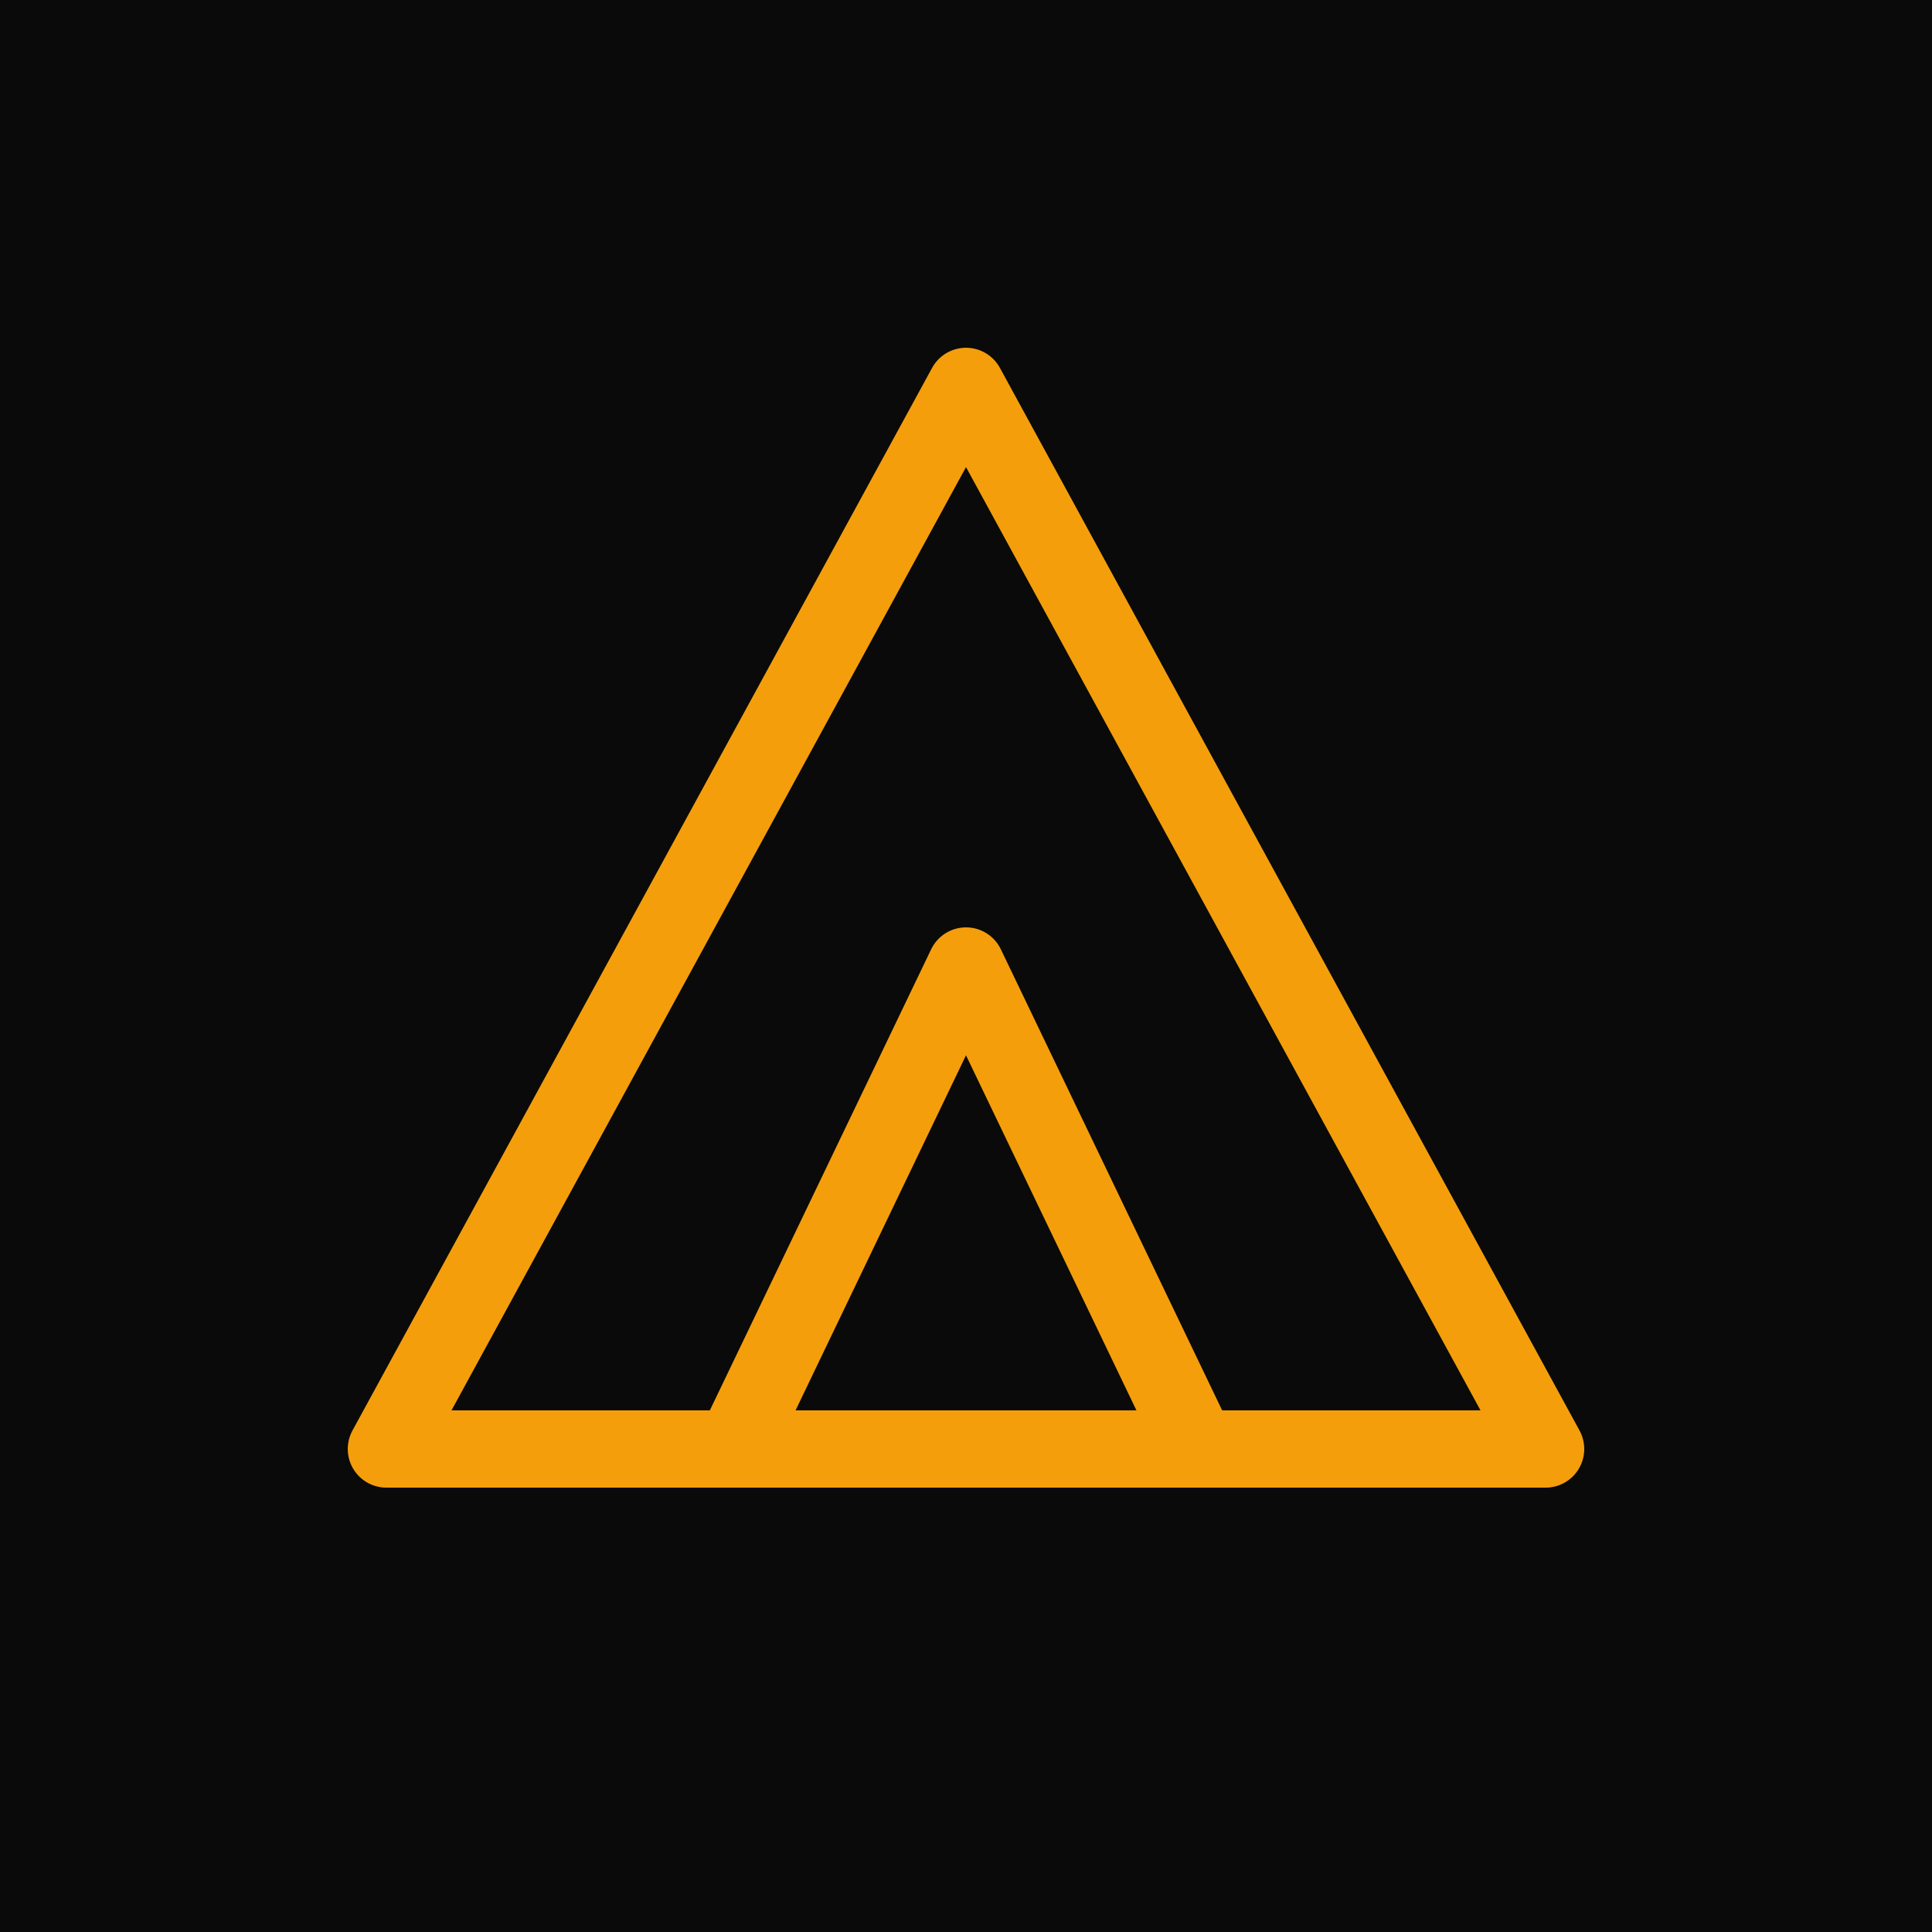
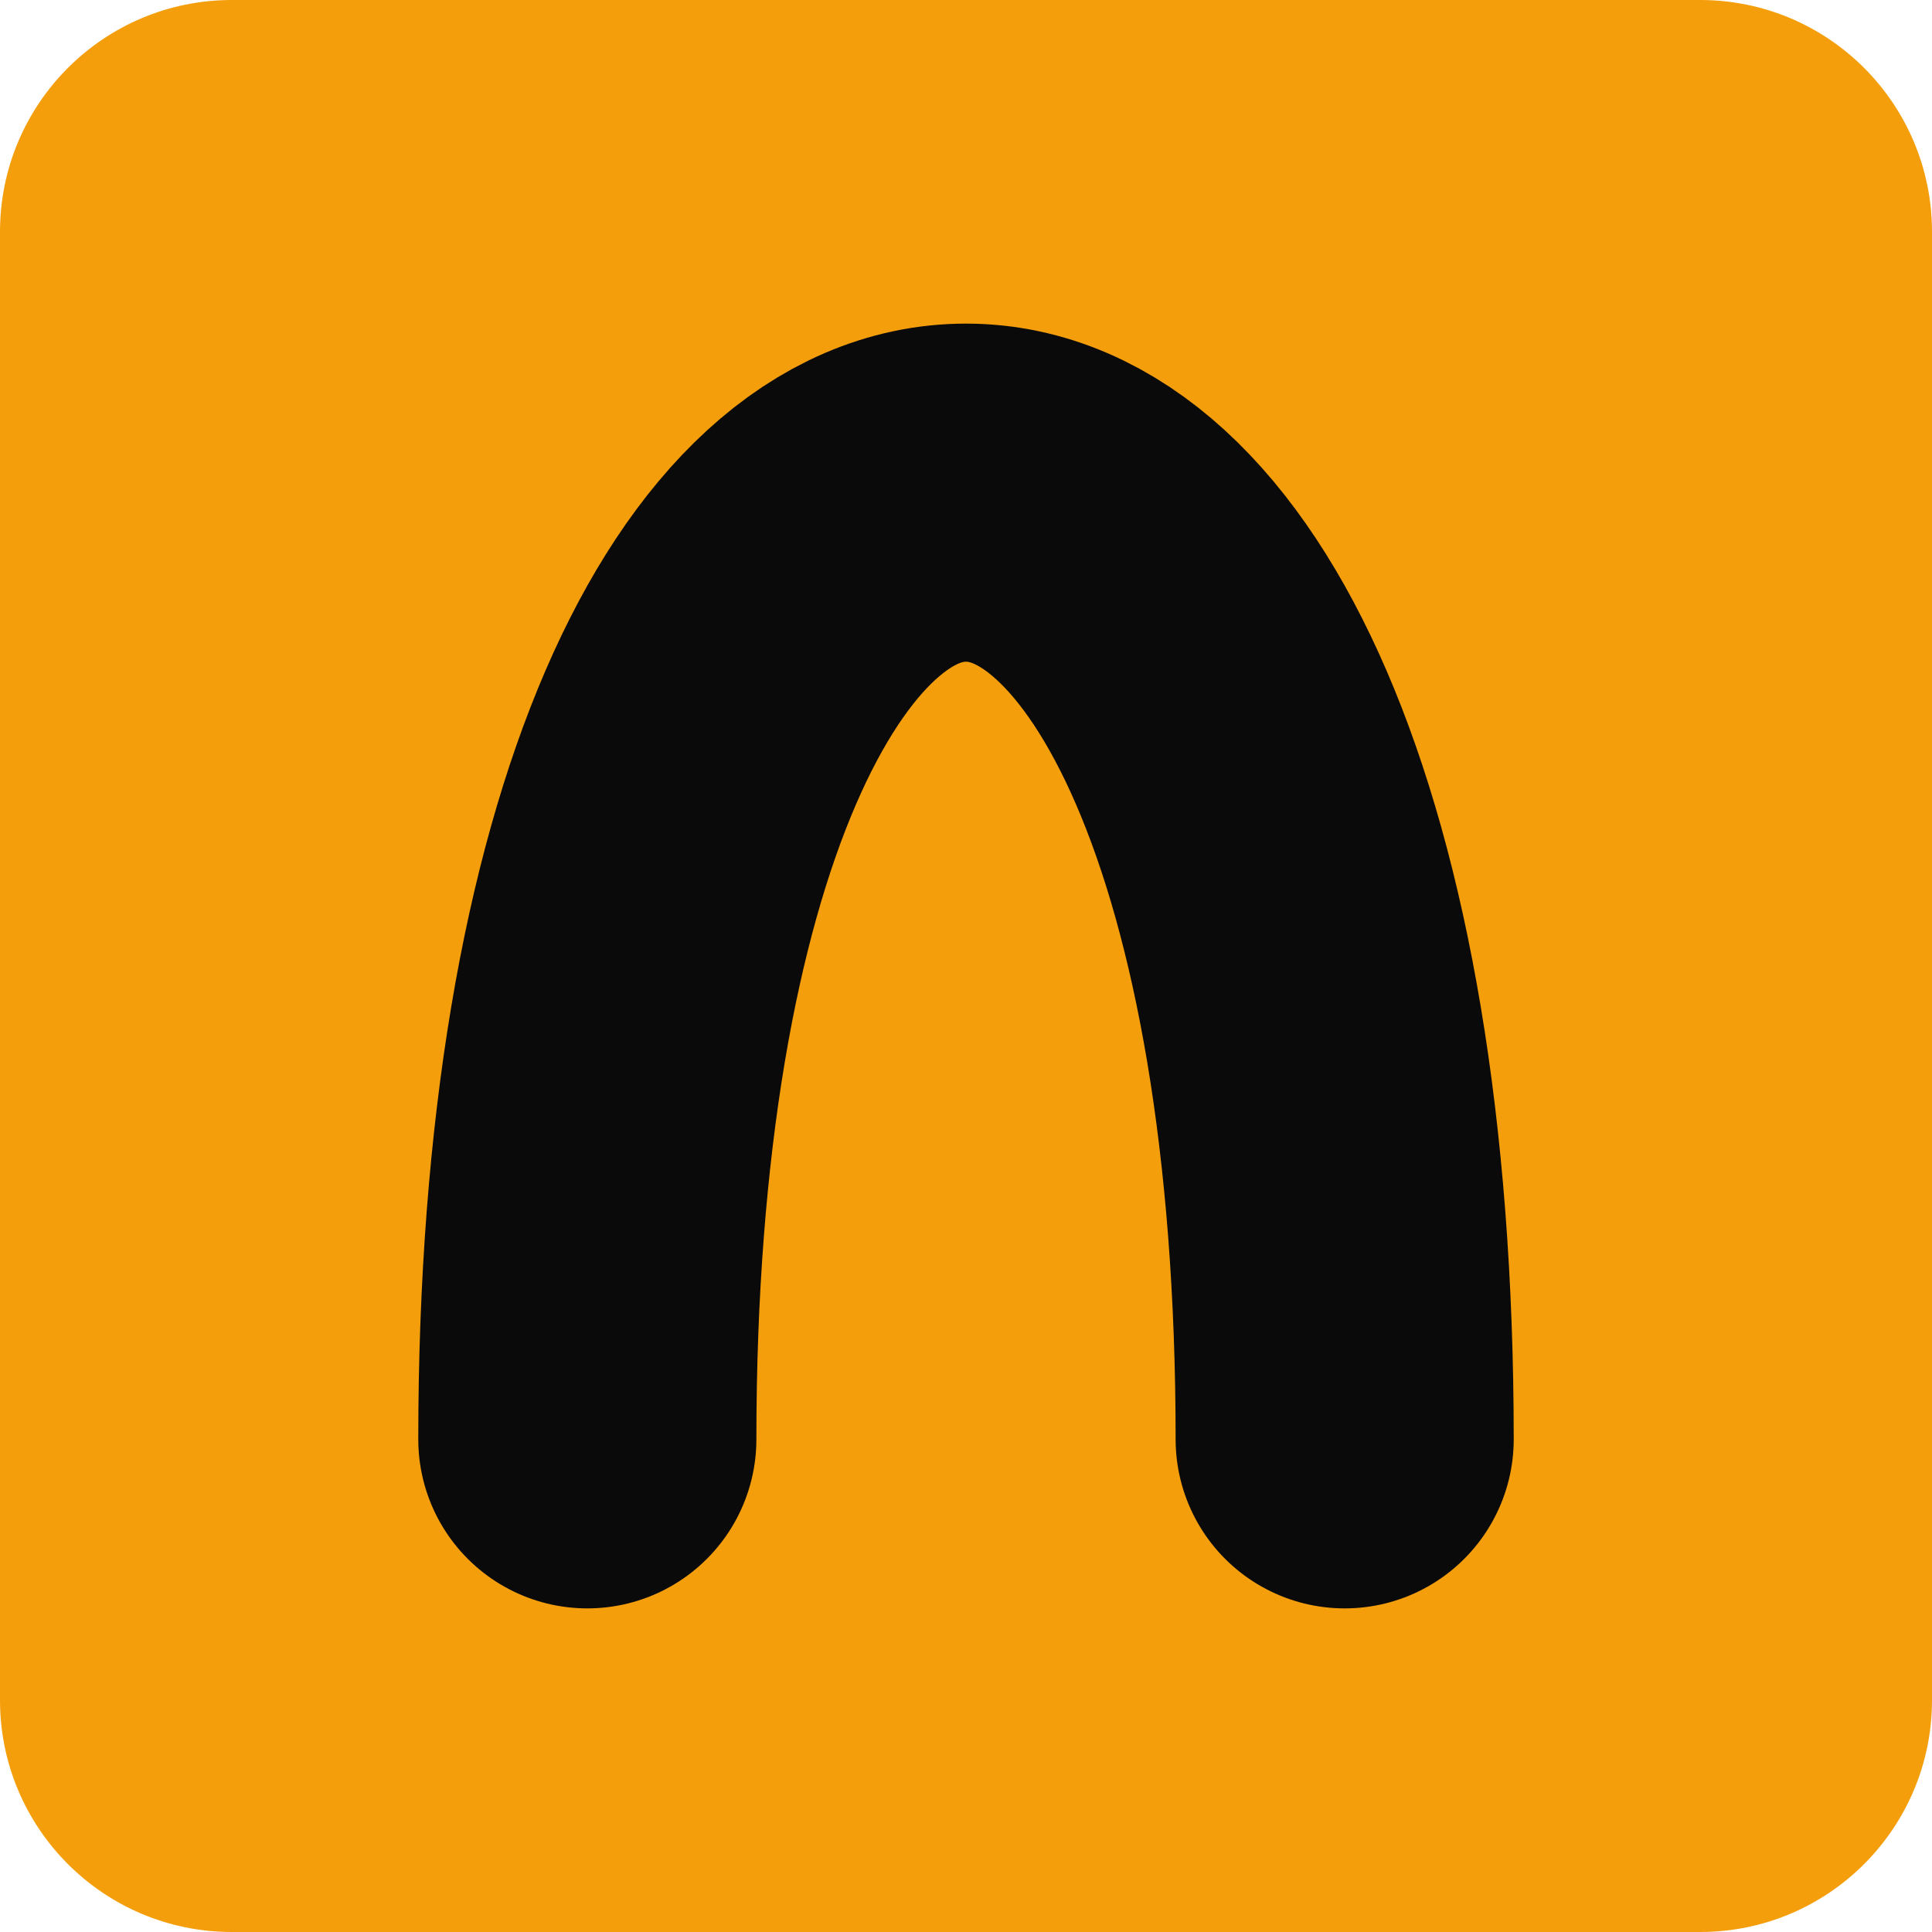
<svg xmlns="http://www.w3.org/2000/svg" viewBox="0 0 100 100">
-   <rect width="100" height="100" fill="#0a0a0a" />
-   <path d="M50 20L80 75H20L50 20Z" stroke="#f59e0b" stroke-width="4" fill="none" stroke-linejoin="round" />
-   <path d="M38 75L50 50L62 75" stroke="#f59e0b" stroke-width="4" fill="none" stroke-linejoin="round" />
+   <rect width="100" height="100" rx="12" fill="#f59e0b" />
+   <svg x="15" y="10" width="70" height="80" viewBox="0 0 1000 1000">
+     <path d="M220 850C220 400 350 150 500 150C650 150 780 400 780 850" fill="none" stroke="#0a0a0a" stroke-width="250" stroke-linecap="round" />
+   </svg>
</svg>
